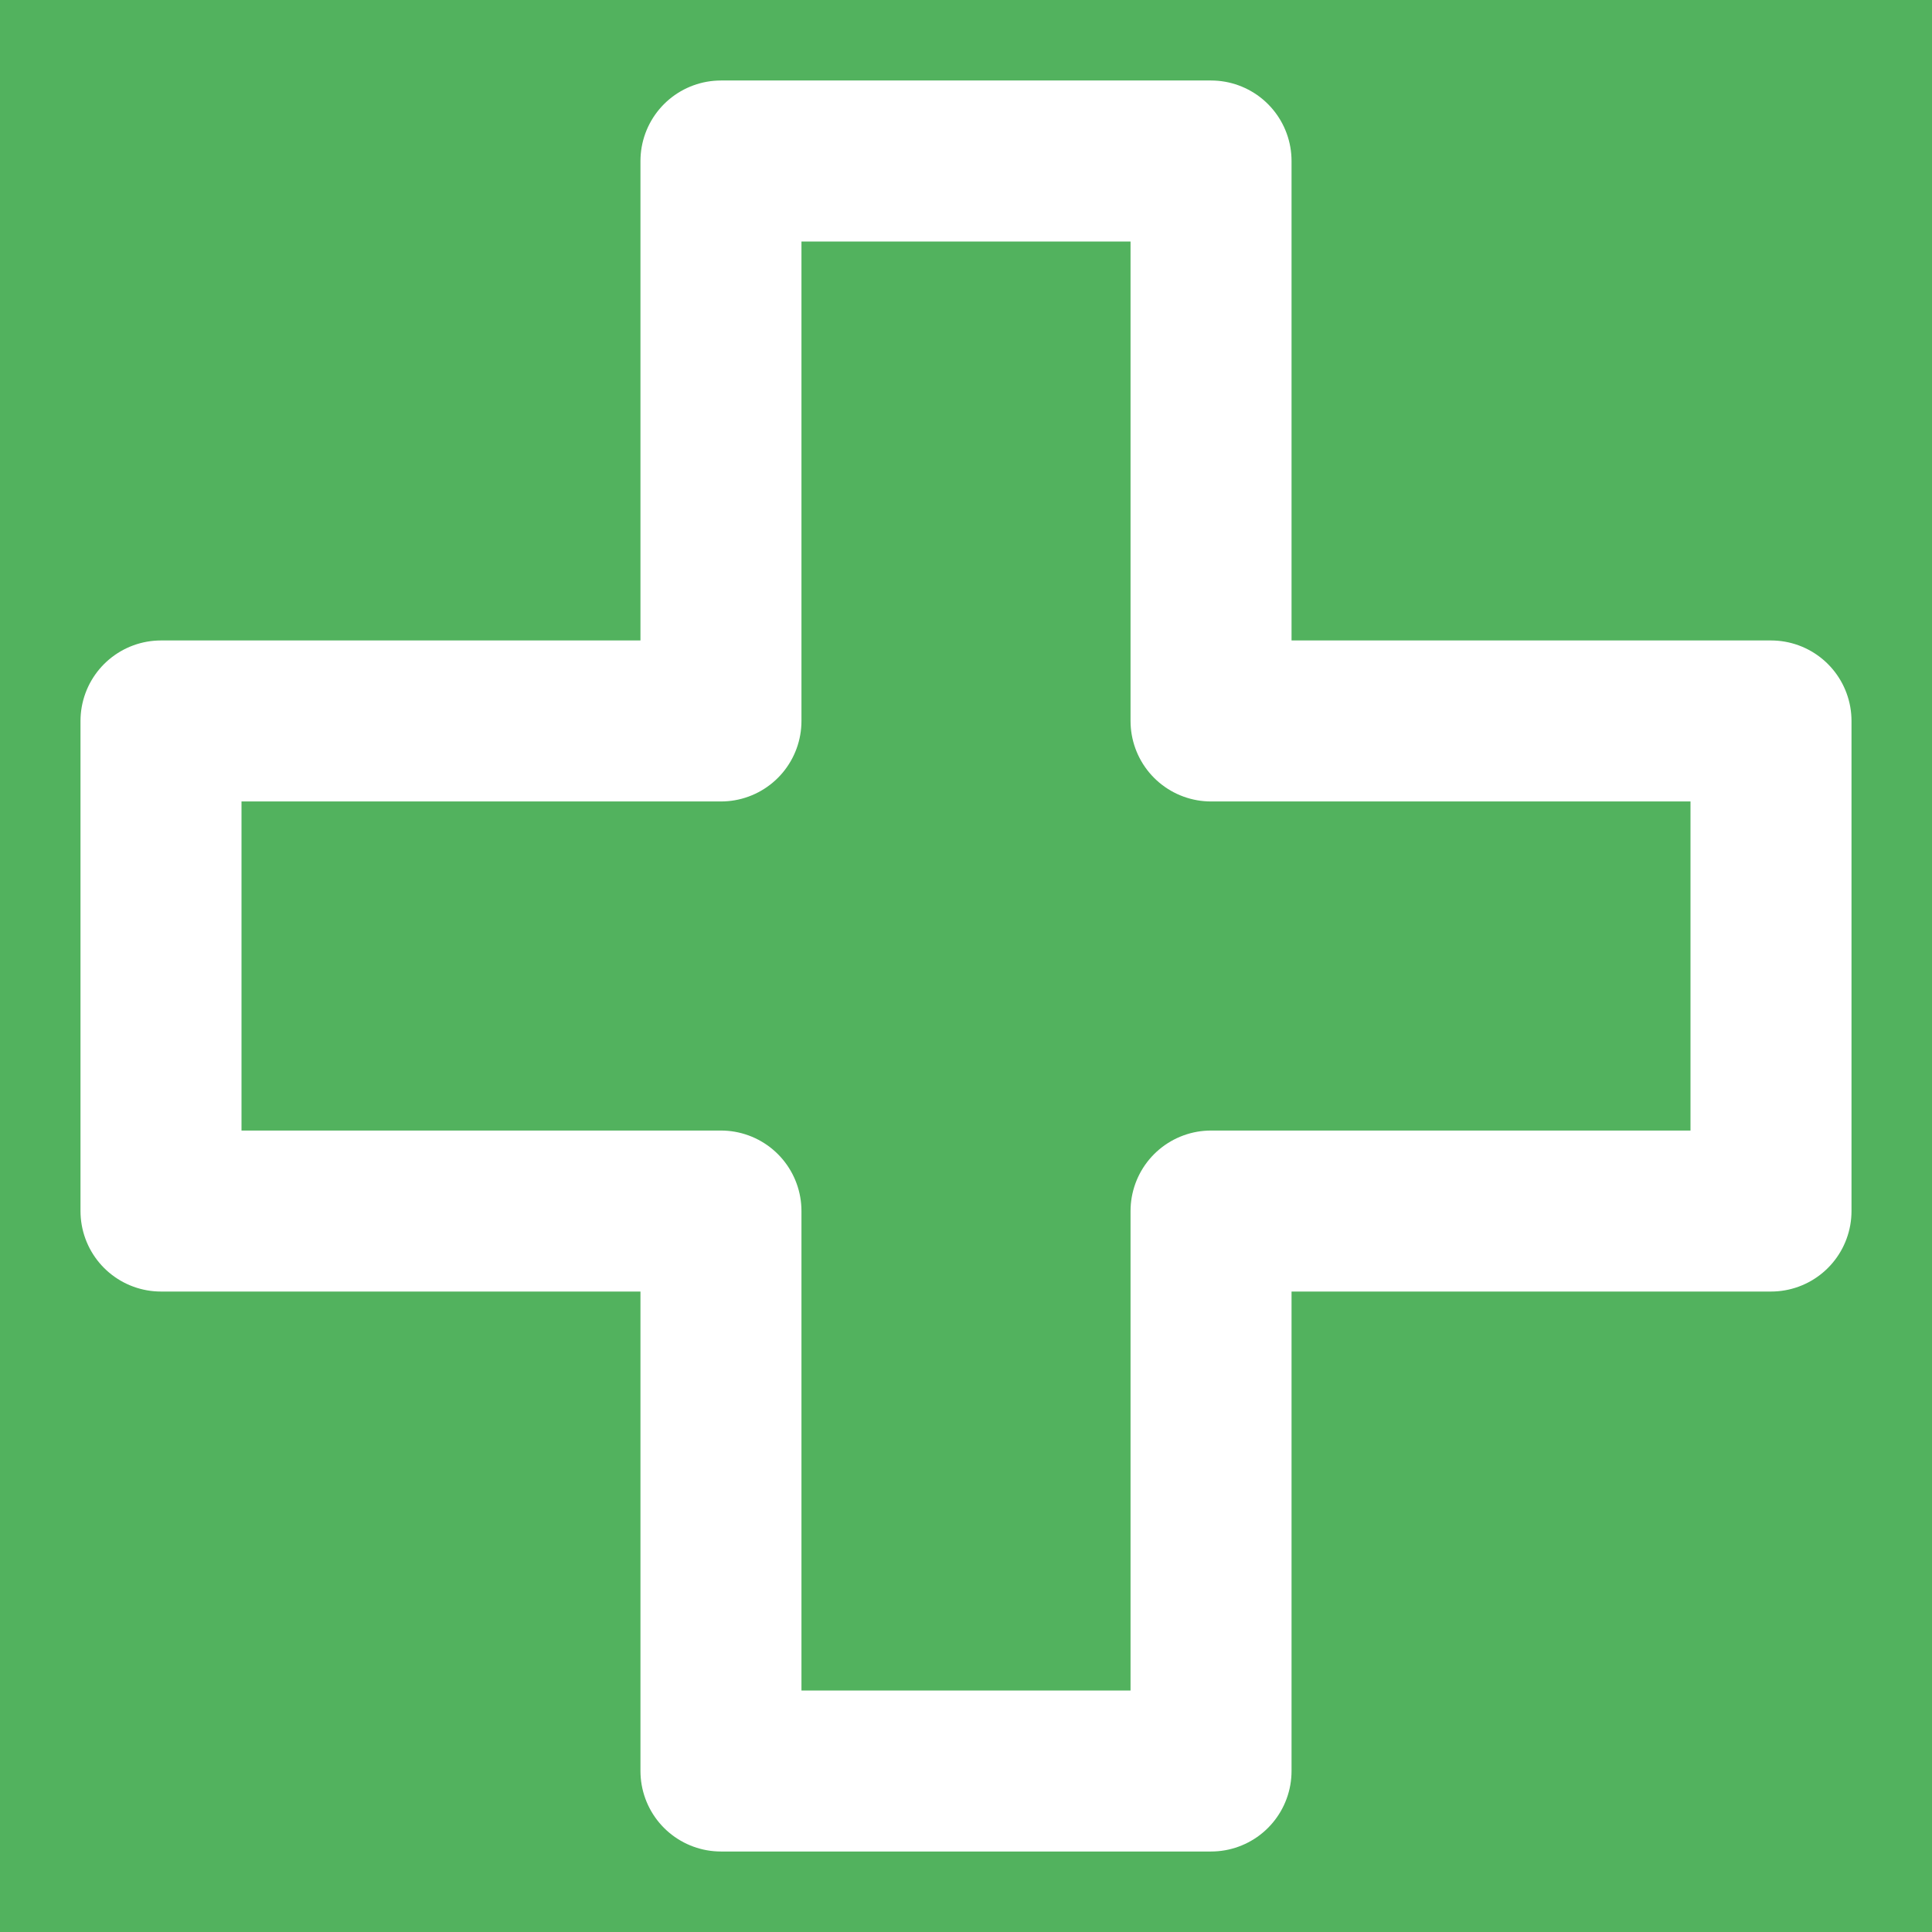
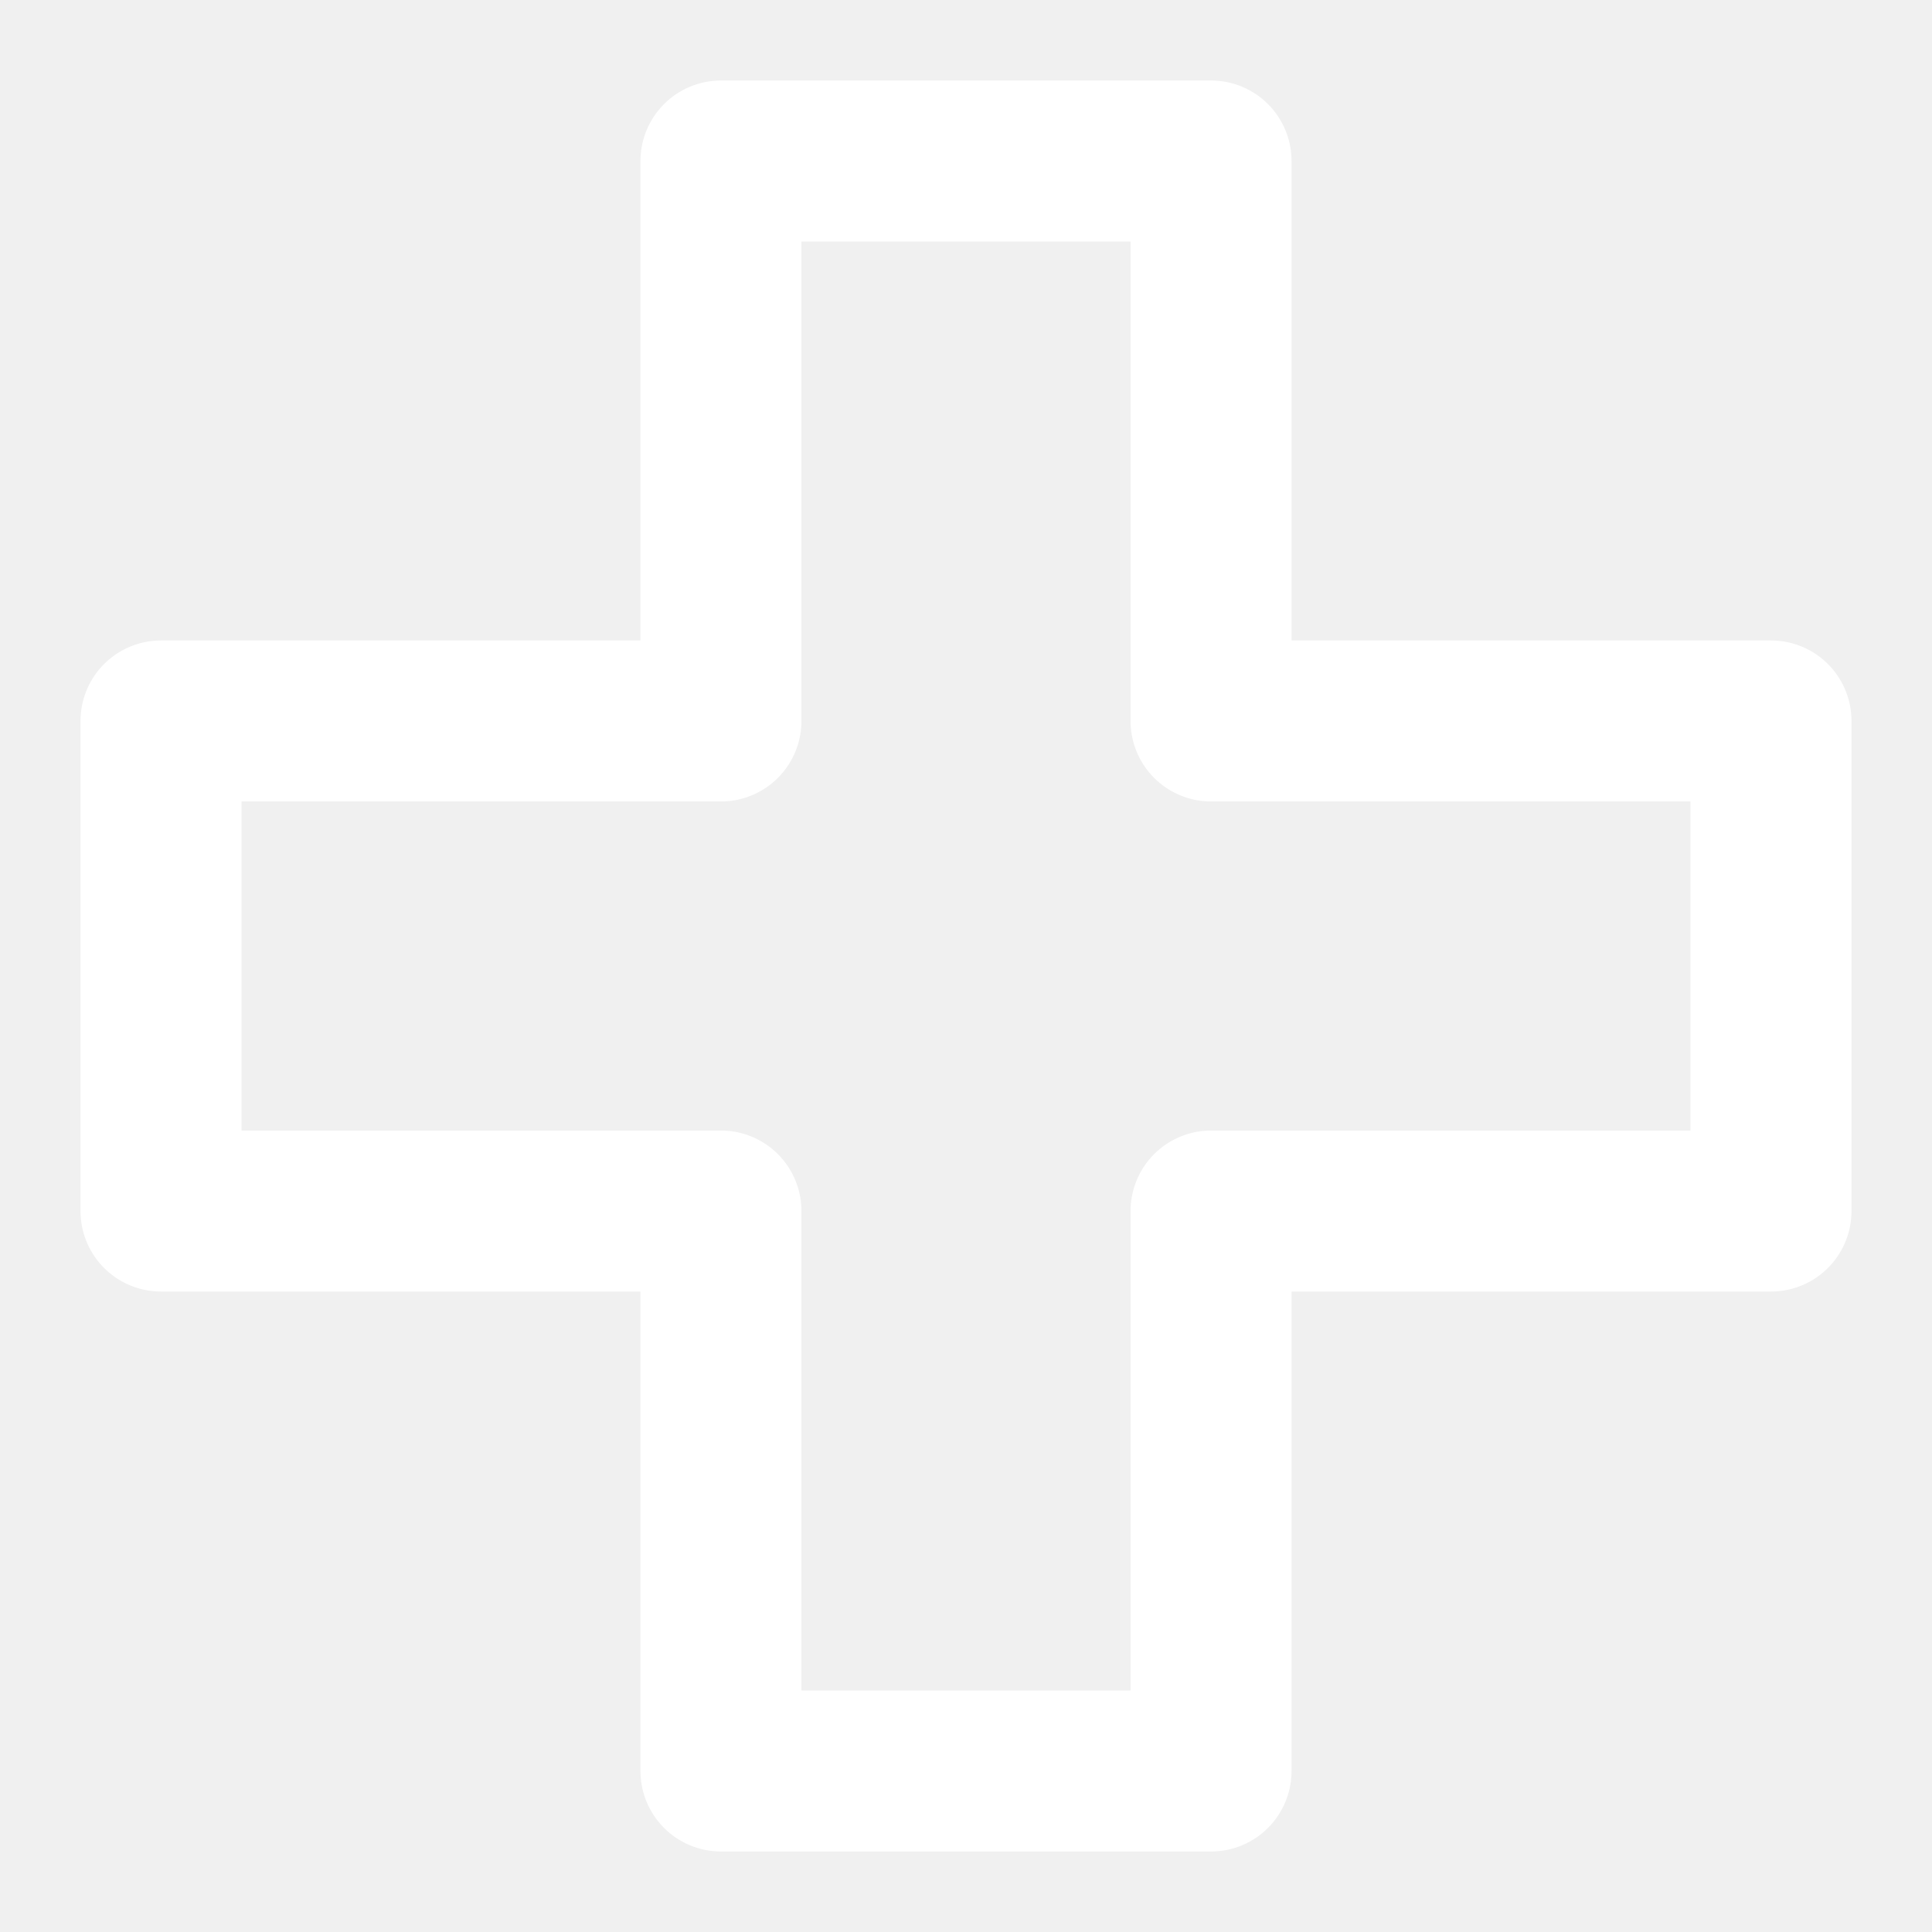
<svg xmlns="http://www.w3.org/2000/svg" width="12" height="12">
  <g fill="none" fill-rule="evenodd">
-     <path fill="#52B25E" d="M-12-14h138v40H-12z" />
    <path d="M11 4.478H7.522V1H4.478v3.478H1v3.044h3.478V11h3.044V7.522H11z" stroke="#FFF" stroke-linecap="round" stroke-linejoin="round" />
  </g>
</svg>
